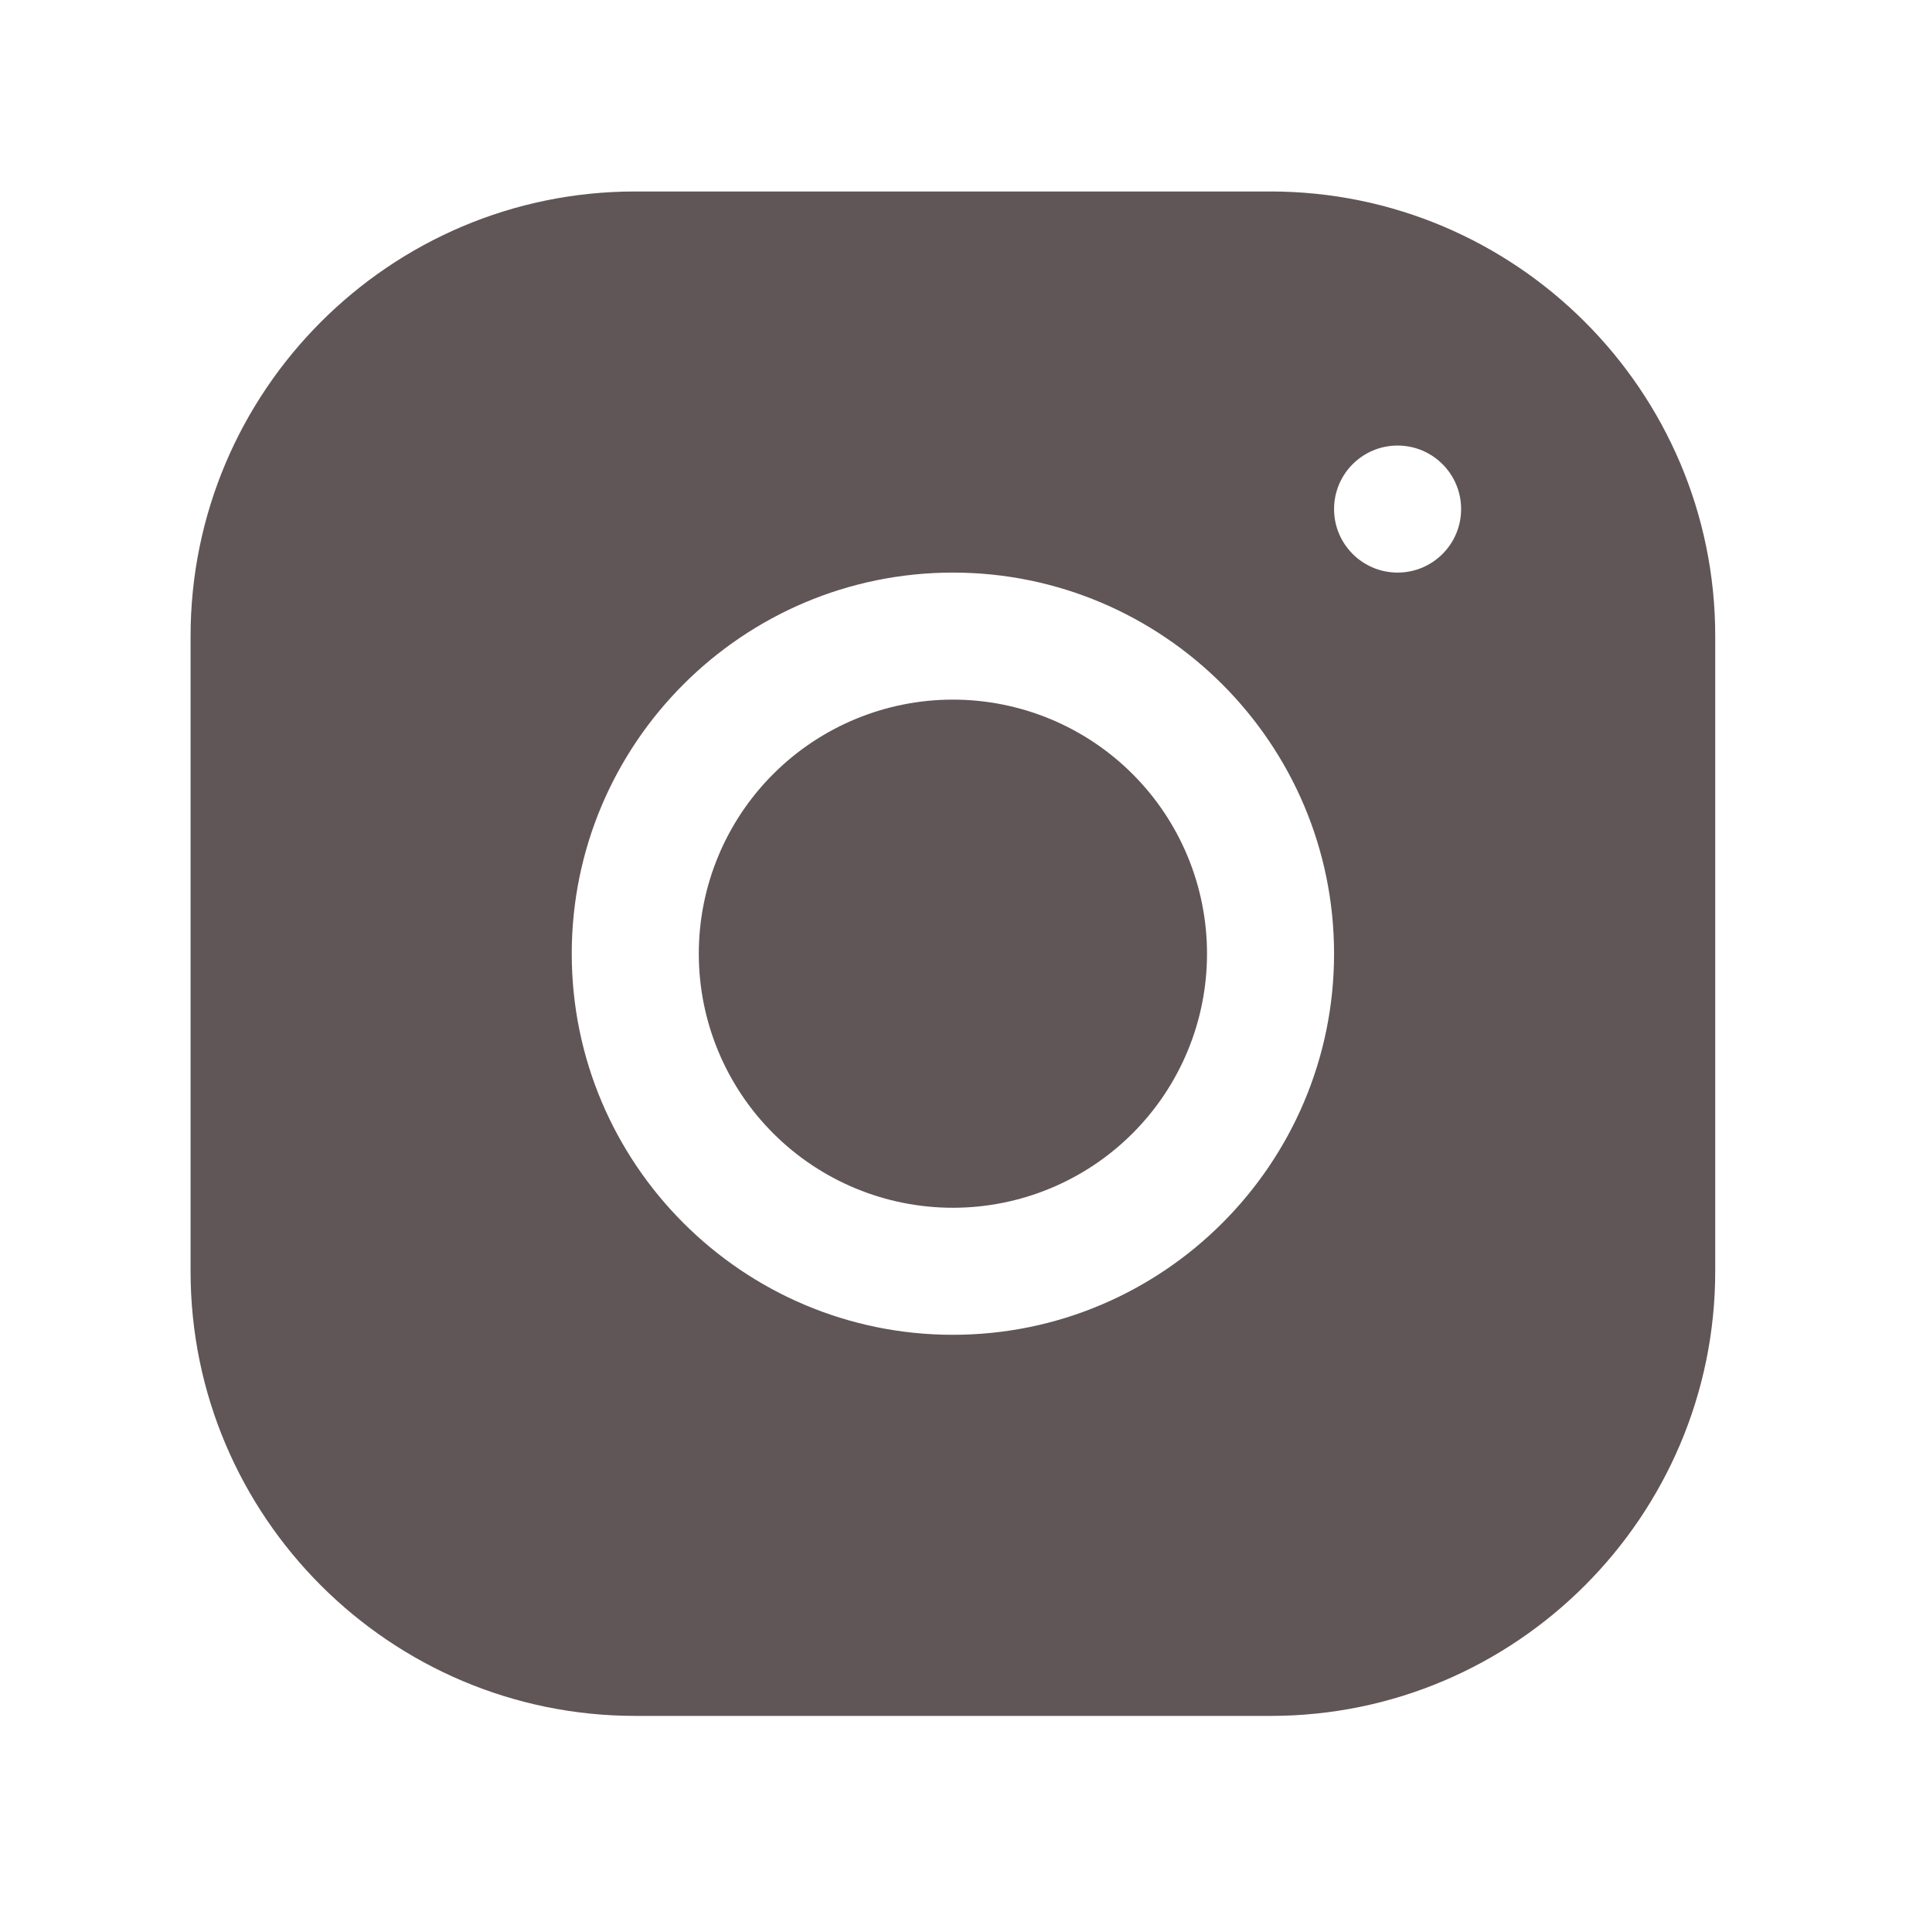
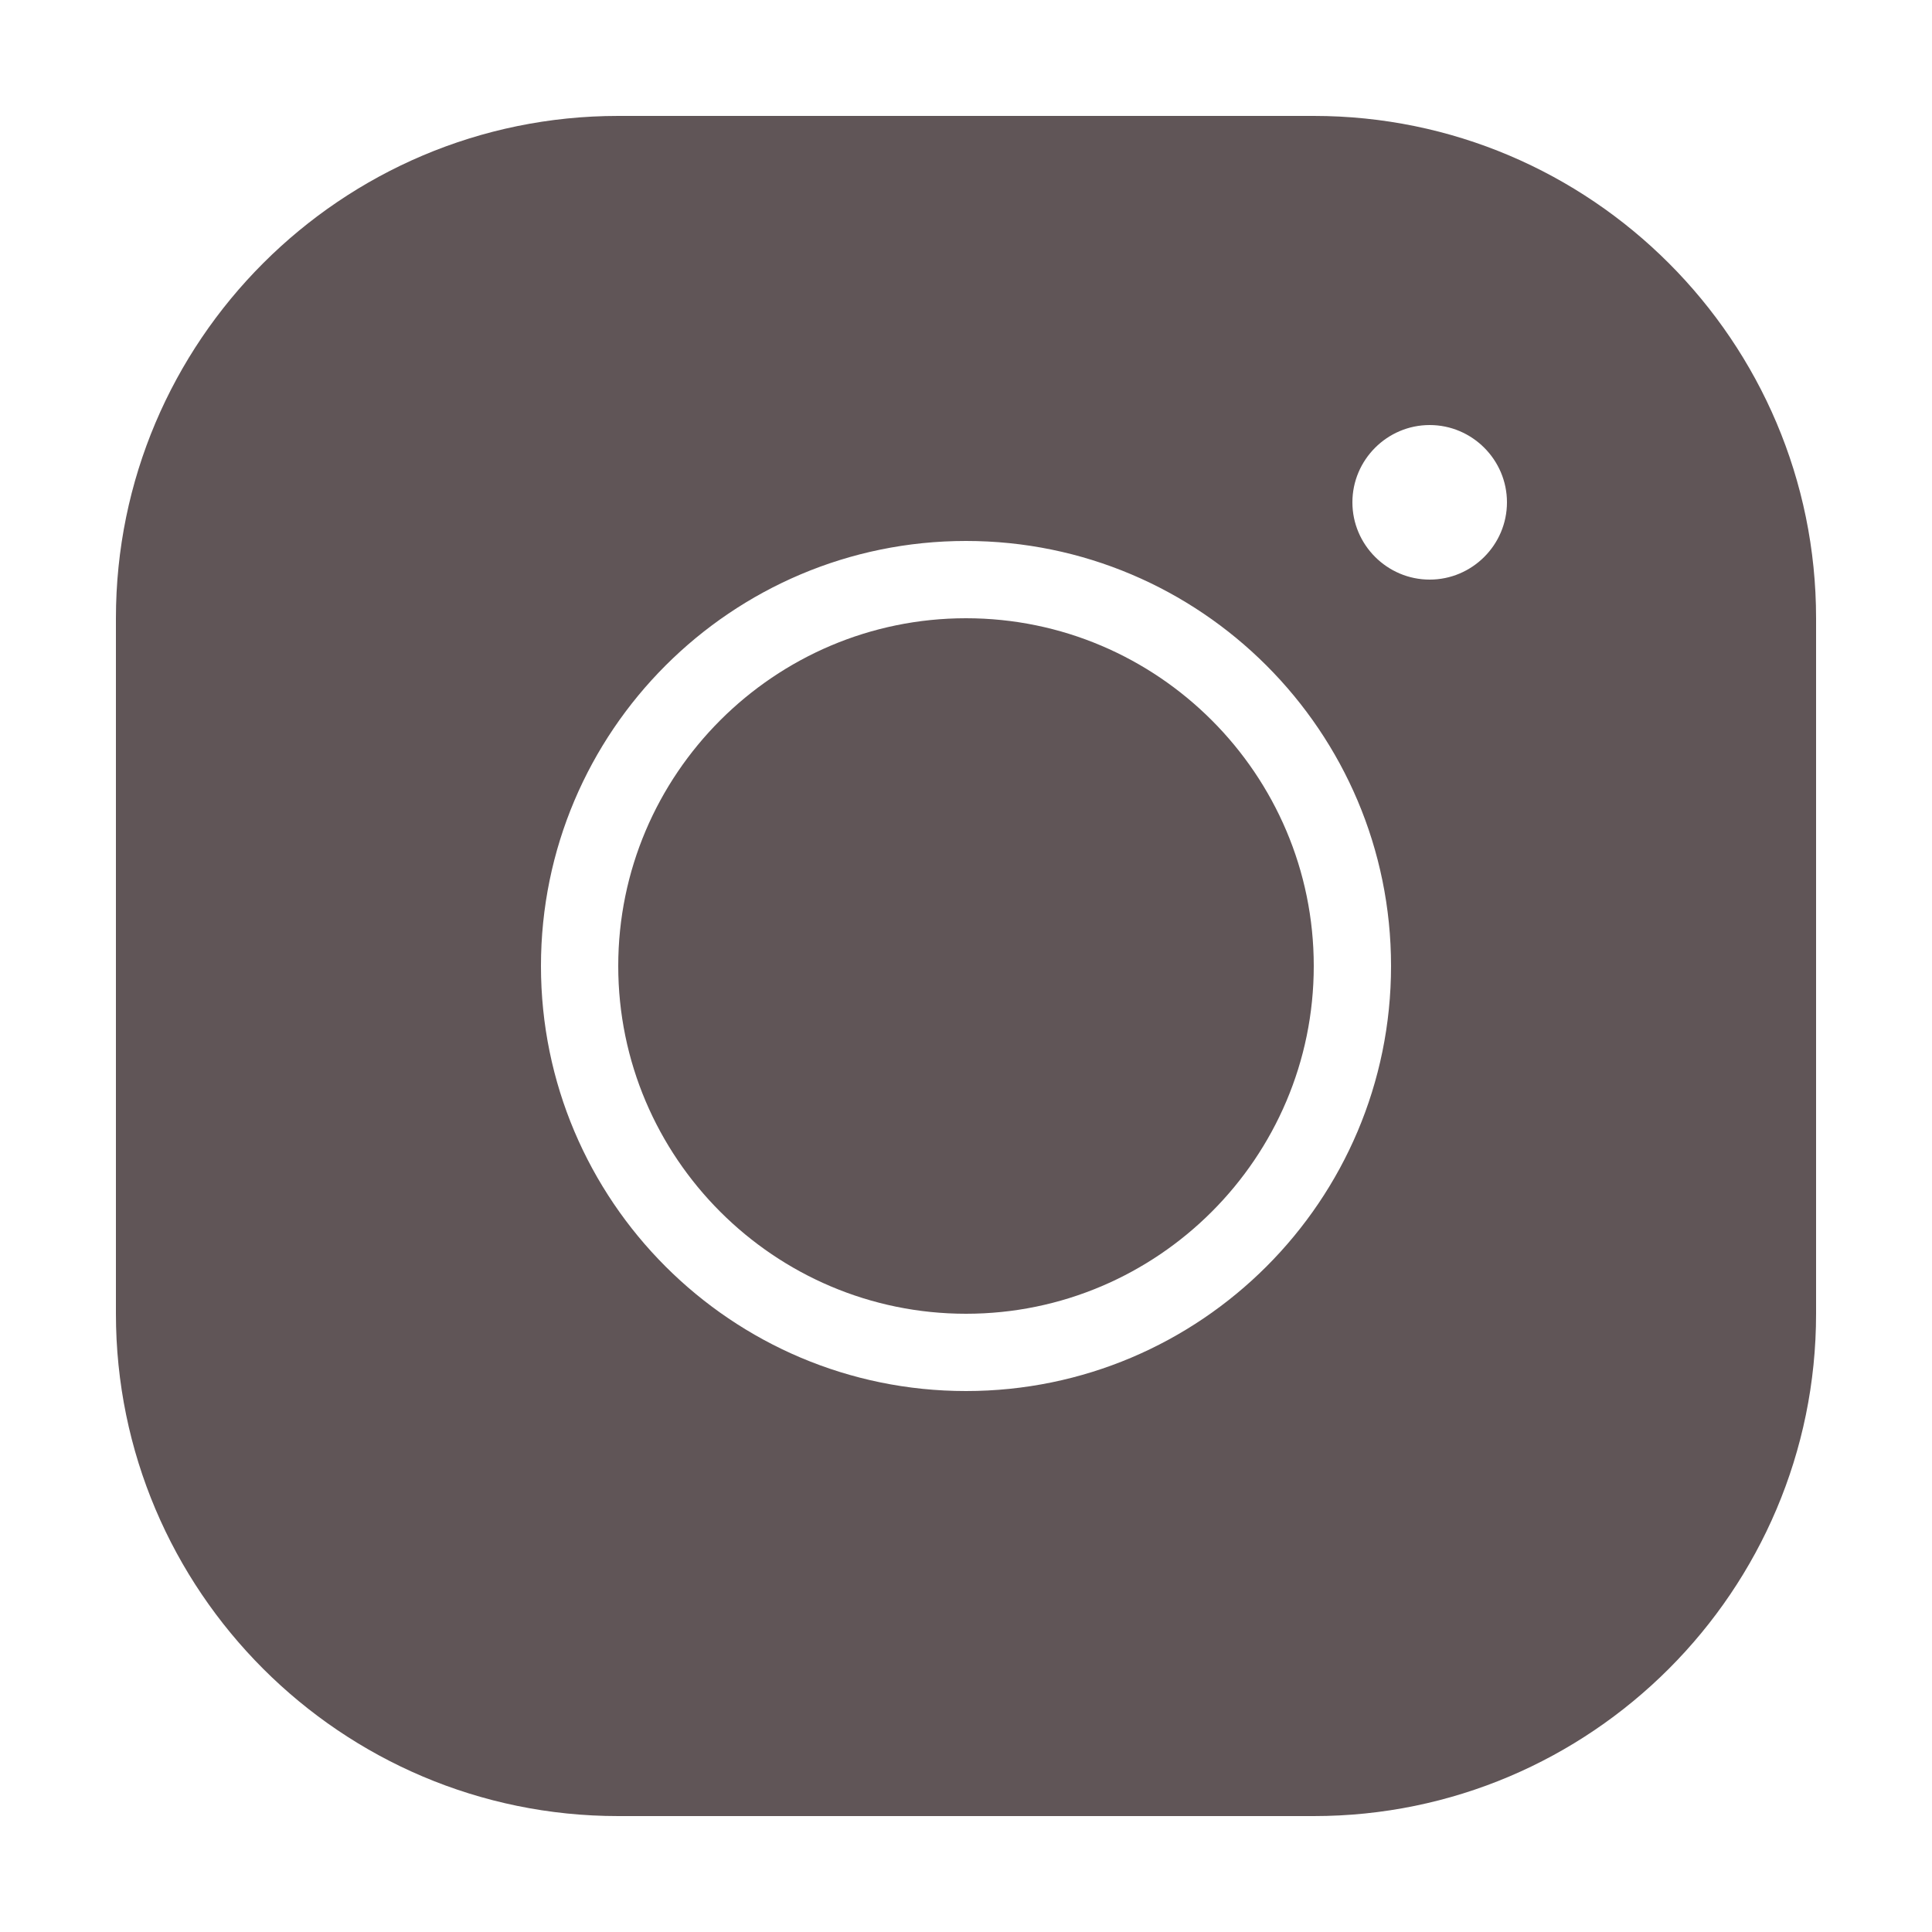
- <svg xmlns="http://www.w3.org/2000/svg" width="72" height="73" viewBox="0 0 72 73" fill="none">
-   <path d="M23.995 7.235C14.734 7.235 7.2 14.776 7.2 24.04V48.04C7.2 57.301 14.741 64.835 24.005 64.835H48.005C57.266 64.835 64.8 57.294 64.8 48.03V24.03C64.8 14.769 57.259 7.235 47.995 7.235H23.995ZM52.8 16.835C54.125 16.835 55.2 17.91 55.2 19.235C55.2 20.56 54.125 21.635 52.8 21.635C51.475 21.635 50.4 20.56 50.4 19.235C50.4 17.91 51.475 16.835 52.8 16.835ZM36 21.635C43.941 21.635 50.4 28.093 50.4 36.035C50.4 43.977 43.941 50.435 36 50.435C28.058 50.435 21.6 43.977 21.6 36.035C21.6 28.093 28.058 21.635 36 21.635ZM36 26.435C33.454 26.435 31.012 27.447 29.212 29.247C27.411 31.047 26.4 33.489 26.4 36.035C26.4 38.581 27.411 41.023 29.212 42.823C31.012 44.624 33.454 45.635 36 45.635C38.546 45.635 40.988 44.624 42.788 42.823C44.589 41.023 45.6 38.581 45.6 36.035C45.6 33.489 44.589 31.047 42.788 29.247C40.988 27.447 38.546 26.435 36 26.435Z" fill="#605557" />
+ <svg xmlns="http://www.w3.org/2000/svg" viewBox="0,0,256,256" width="50px" height="50px" fill-rule="nonzero">
+   <g fill="#605557" fill-rule="nonzero" stroke="none" stroke-width="1" stroke-linecap="butt" stroke-linejoin="miter" stroke-miterlimit="10" stroke-dasharray="" stroke-dashoffset="0" font-family="none" font-weight="none" font-size="none" text-anchor="none" style="mix-blend-mode: normal">
+     <g transform="scale(5.12,5.12)">
+       <path d="M16,3c-7.17,0 -13,5.83 -13,13v18c0,7.17 5.83,13 13,13h18c7.17,0 13,-5.83 13,-13v-18c0,-7.17 -5.83,-13 -13,-13zM37,11c1.1,0 2,0.9 2,2c0,1.1 -0.9,2 -2,2c-1.1,0 -2,-0.9 -2,-2c0,-1.1 0.9,-2 2,-2zM25,14c6.07,0 11,4.93 11,11c0,6.07 -4.93,11 -11,11c-6.07,0 -11,-4.93 -11,-11c0,-6.07 4.93,-11 11,-11zM25,16c-4.96,0 -9,4.04 -9,9c0,4.96 4.04,9 9,9c4.96,0 9,-4.04 9,-9c0,-4.96 -4.04,-9 -9,-9z" />
+     </g>
+   </g>
</svg>
